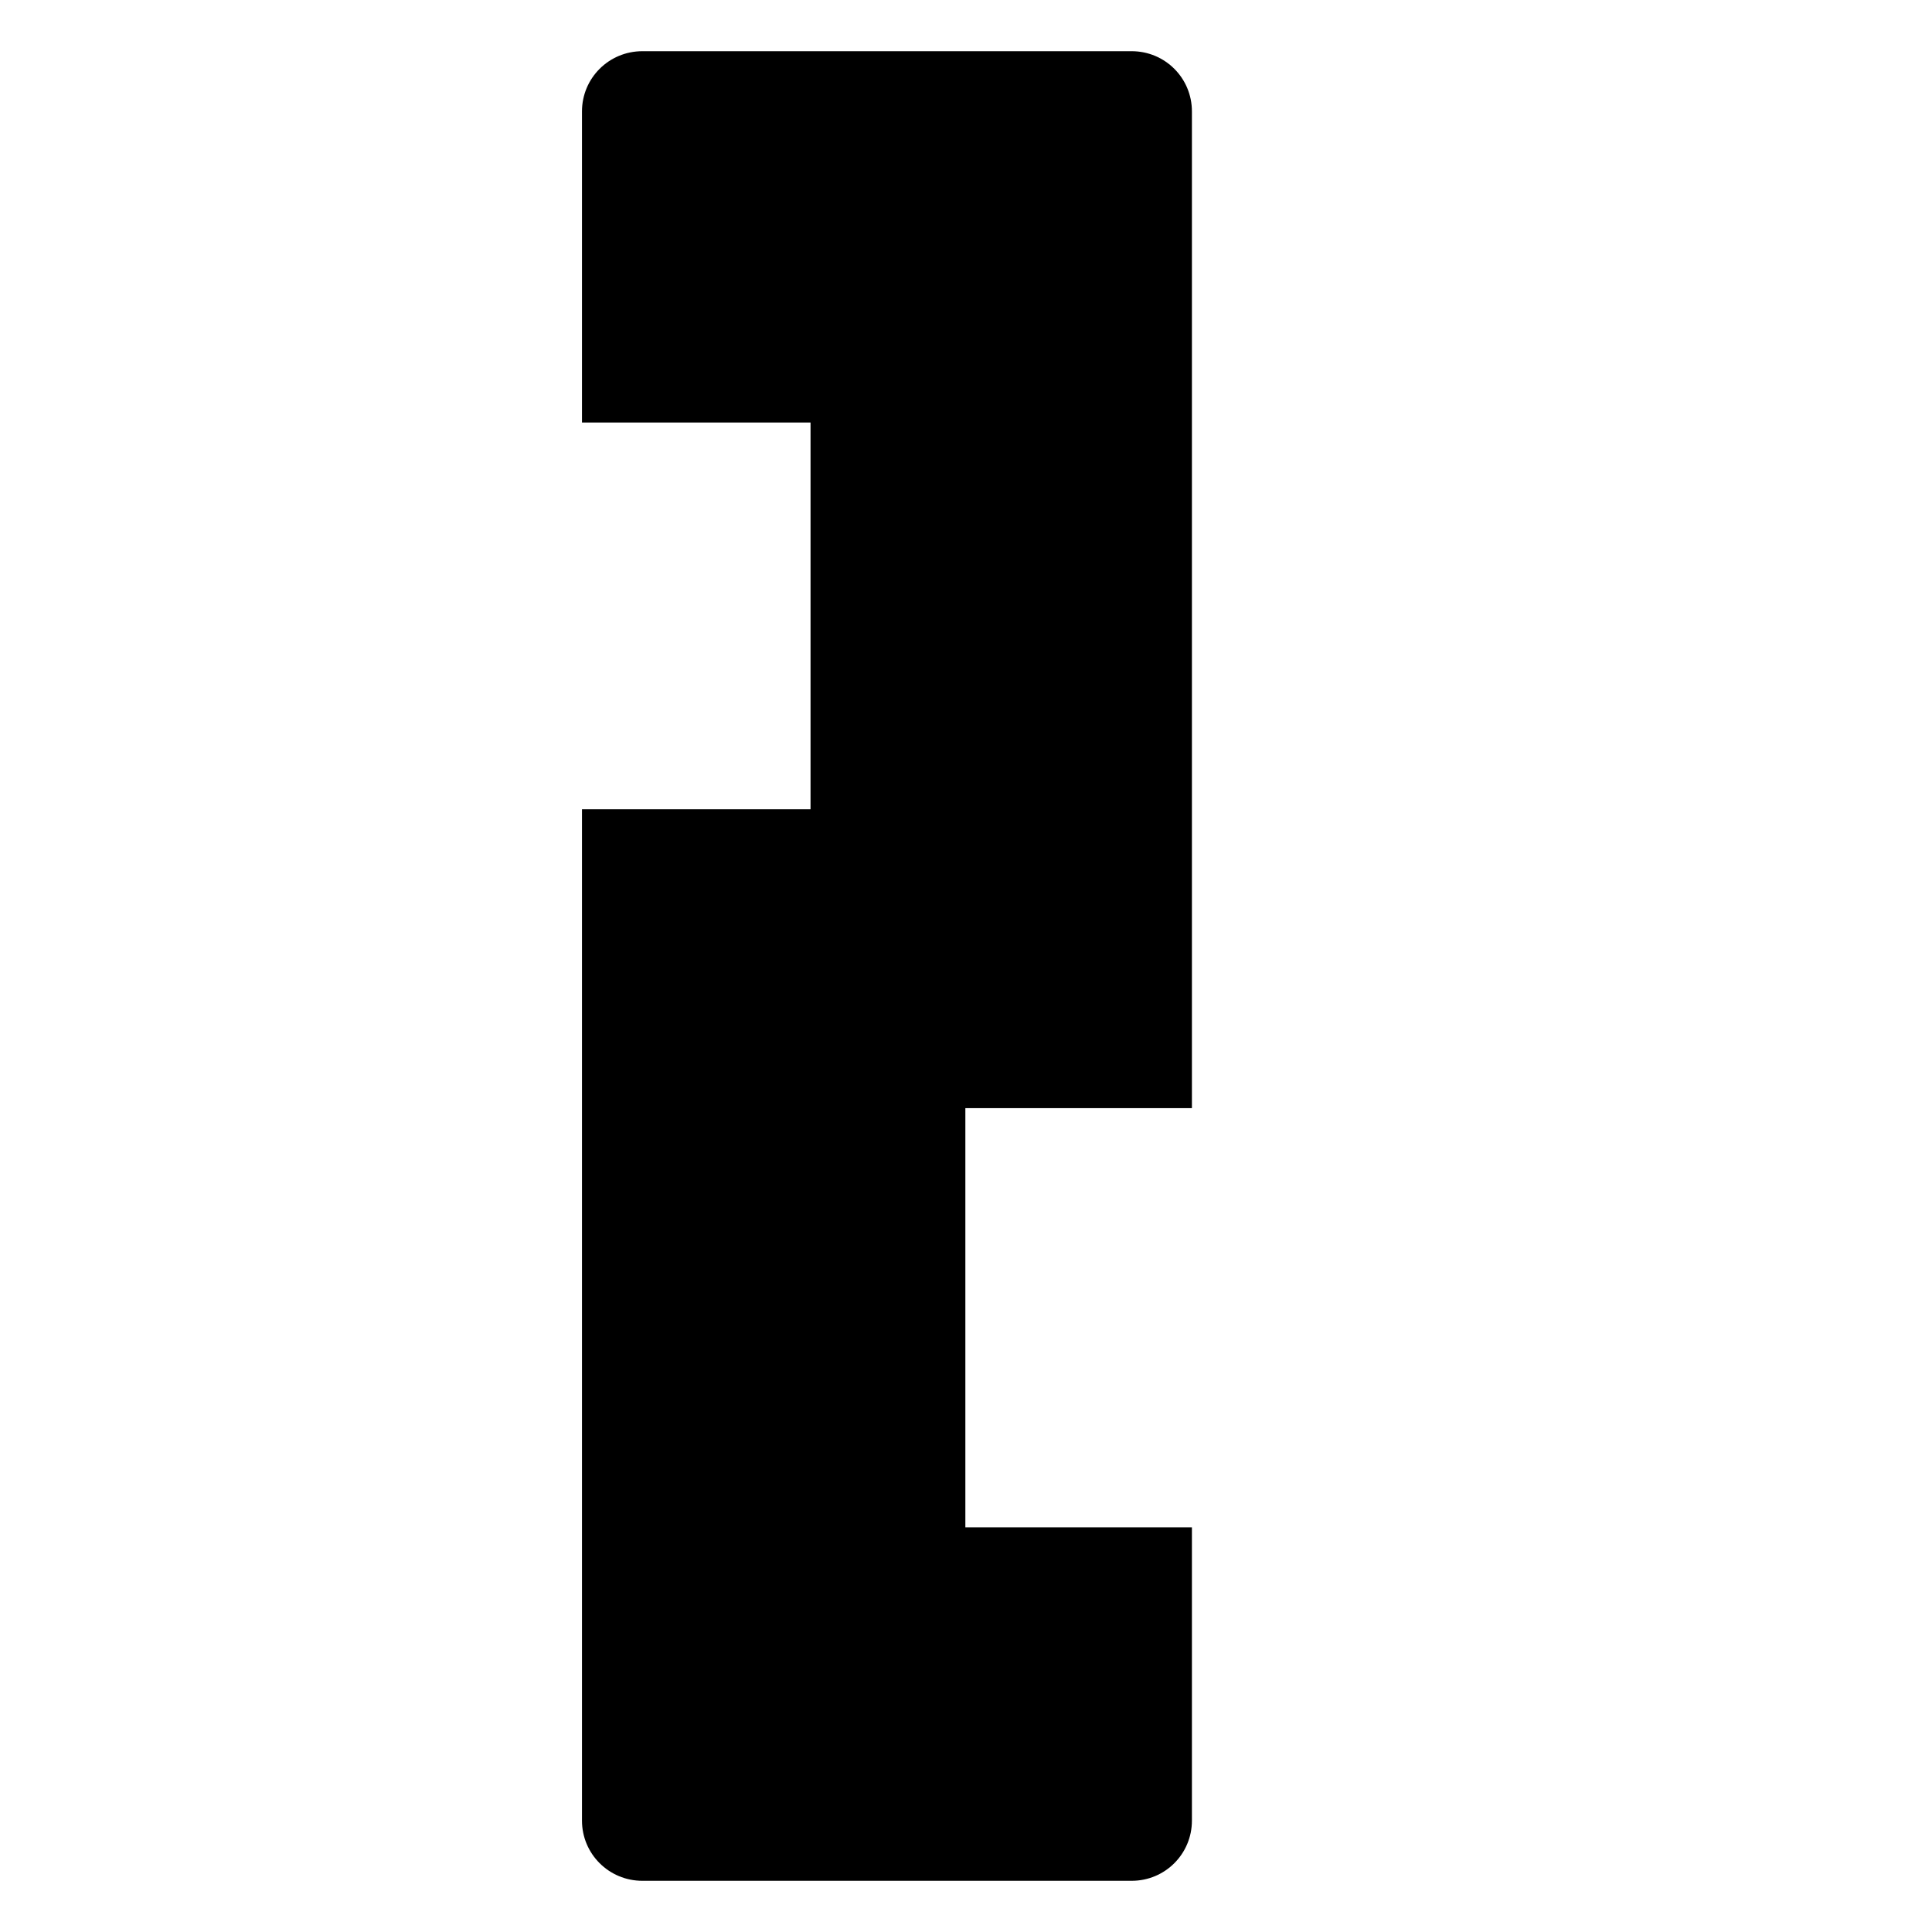
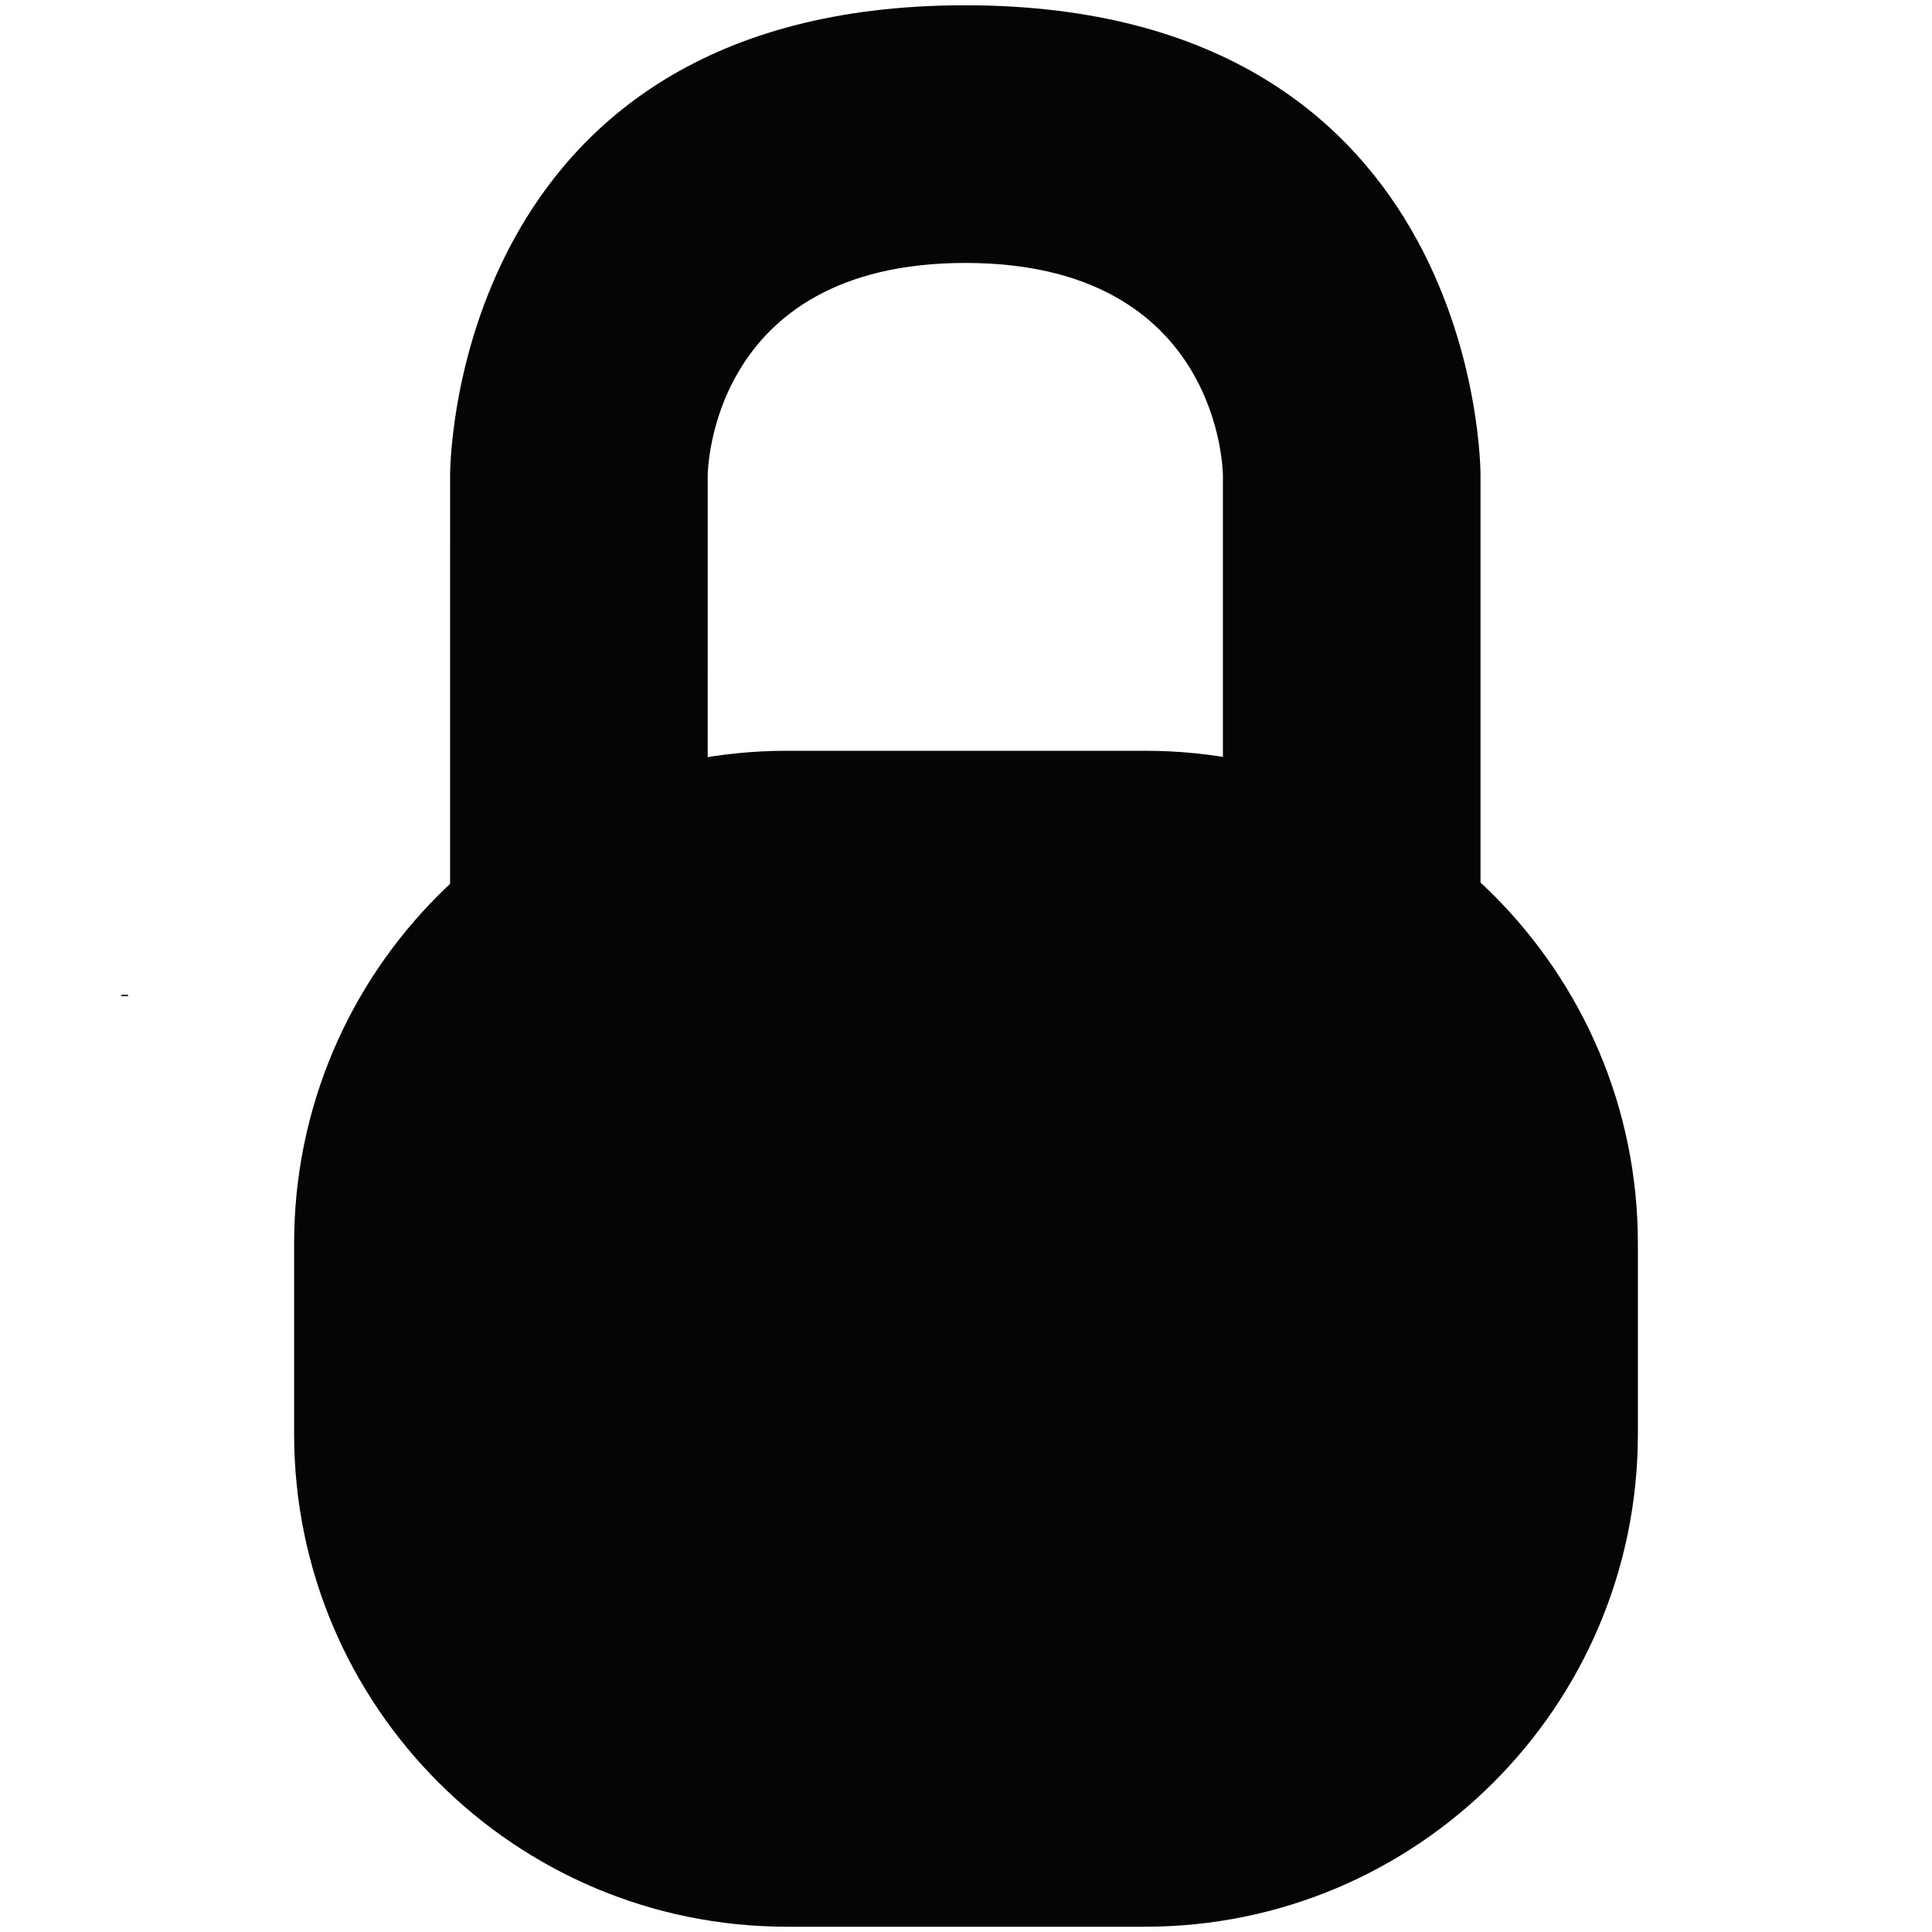
- <svg xmlns="http://www.w3.org/2000/svg" width="30" height="30" viewBox="0 0 30 30" version="1.1" id="svg5">
-   <defs id="defs2" />
-   <g id="layer1">
-     <path id="rect288" style="fill:#000000;stroke-width:0.125" d="M 9.975 0.795 C 9.456 0.795 9.037 1.212 9.037 1.73 L 9.037 6.561 L 12.586 6.561 L 12.586 12.566 L 9.037 12.566 L 9.037 28.27 C 9.037 28.788 9.456 29.205 9.975 29.205 L 17.572 29.205 C 18.091 29.205 18.508 28.788 18.508 28.27 L 18.508 23.717 L 14.99 23.717 L 14.99 17.207 L 18.508 17.207 L 18.508 1.73 C 18.508 1.212 18.091 0.795 17.572 0.795 L 9.975 0.795 z " />
-   </g>
+ <svg xmlns="http://www.w3.org/2000/svg" viewBox="0 0 30 30" width="30" height="30" version="1.1" id="svg3">
+   <defs id="defs7" />
+   <path style="fill:#050505;fill-opacity:1;stroke:none;stroke-width:1px;stroke-linecap:butt;stroke-linejoin:miter;stroke-opacity:1" d="M 10.989,14.369 H 6.989 l 3.49e-4,-6.987 c 0,0 -0.048,-7.303 8,-7.3 8.048,0.003 8,7.3 8,7.3 v 6.987 h -4 V 7.383 c 0,0 -0.004,-3.3 -4,-3.3 -3.996,0 -4,3.3 -4,3.3 z" id="path581" />
+   <rect style="fill:#050505;fill-opacity:1;stroke:none;stroke-width:1.253" id="rect1241" width="20.866" height="18.26" x="4.567" y="11.658" ry="7.652" />
+   <rect style="fill:#111111;fill-opacity:1;stroke:none" id="rect1495" width="0.109" height="0.066" x="-1.341" y="14.985" ry="0.033" />
+   <rect style="fill:#111111;fill-opacity:1;stroke:none" id="rect1503" width="0.111" height="0.022" x="1.88" y="15.447" ry="0.011" />
</svg>
